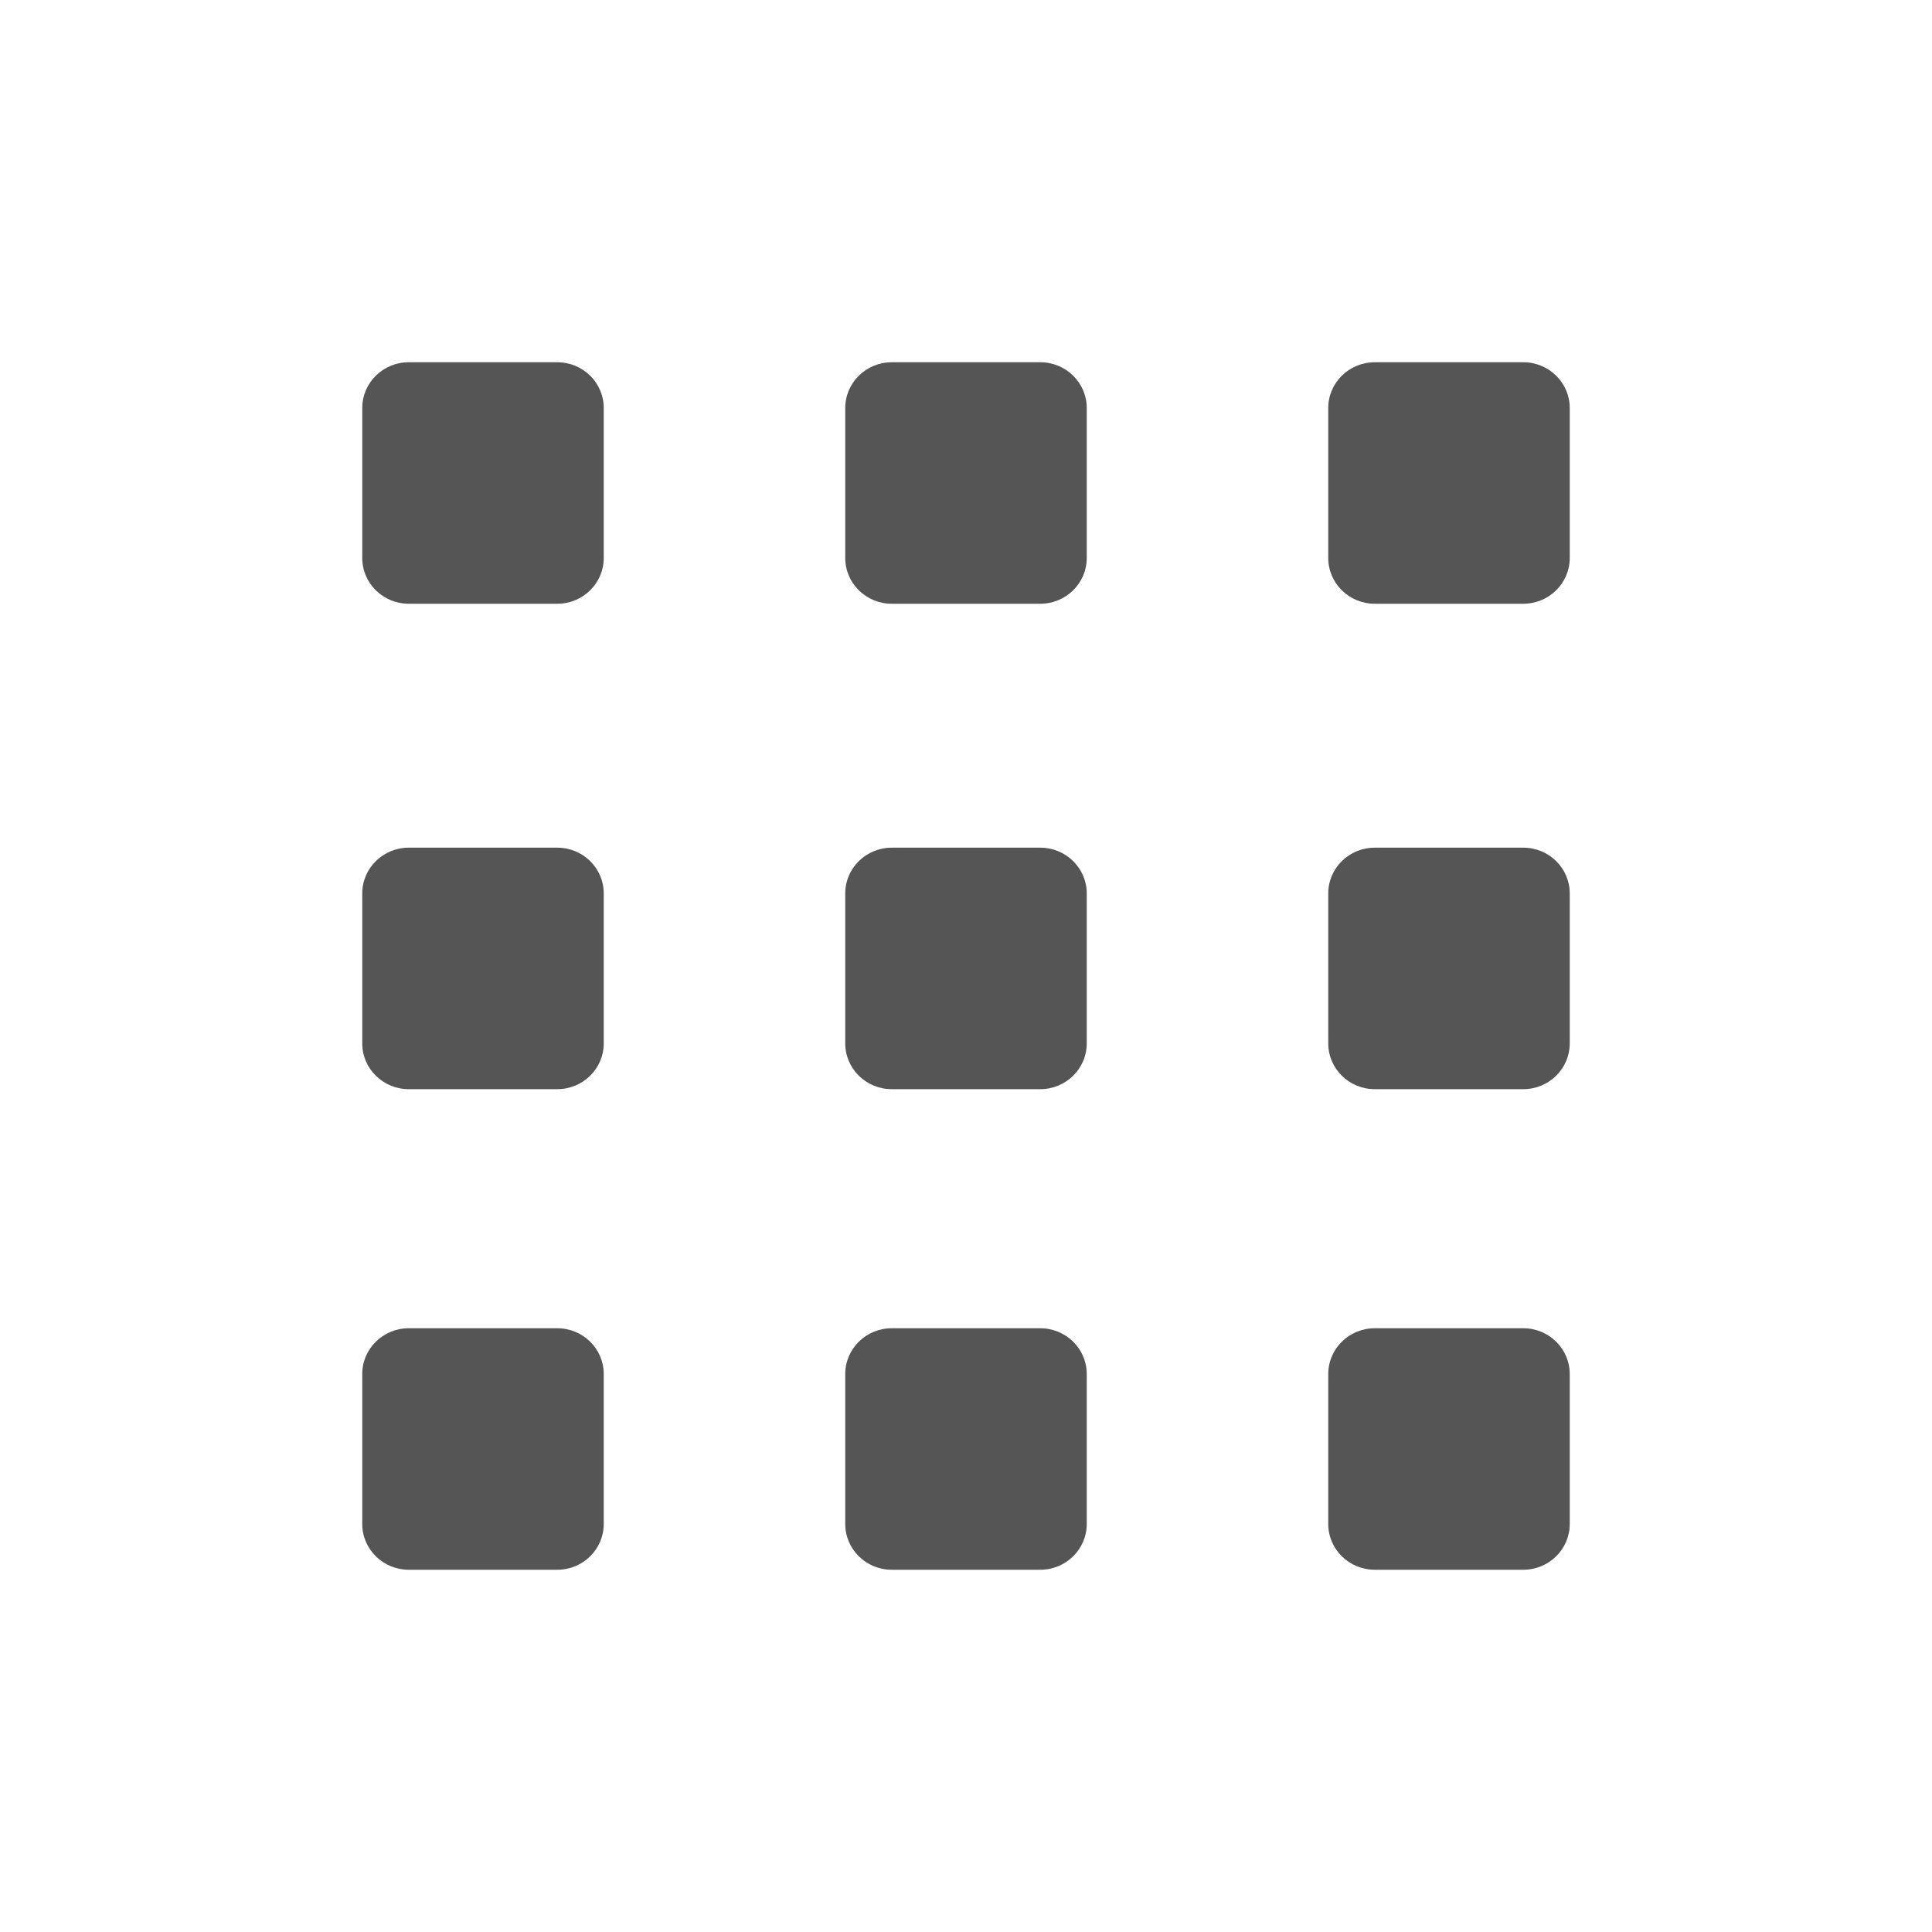
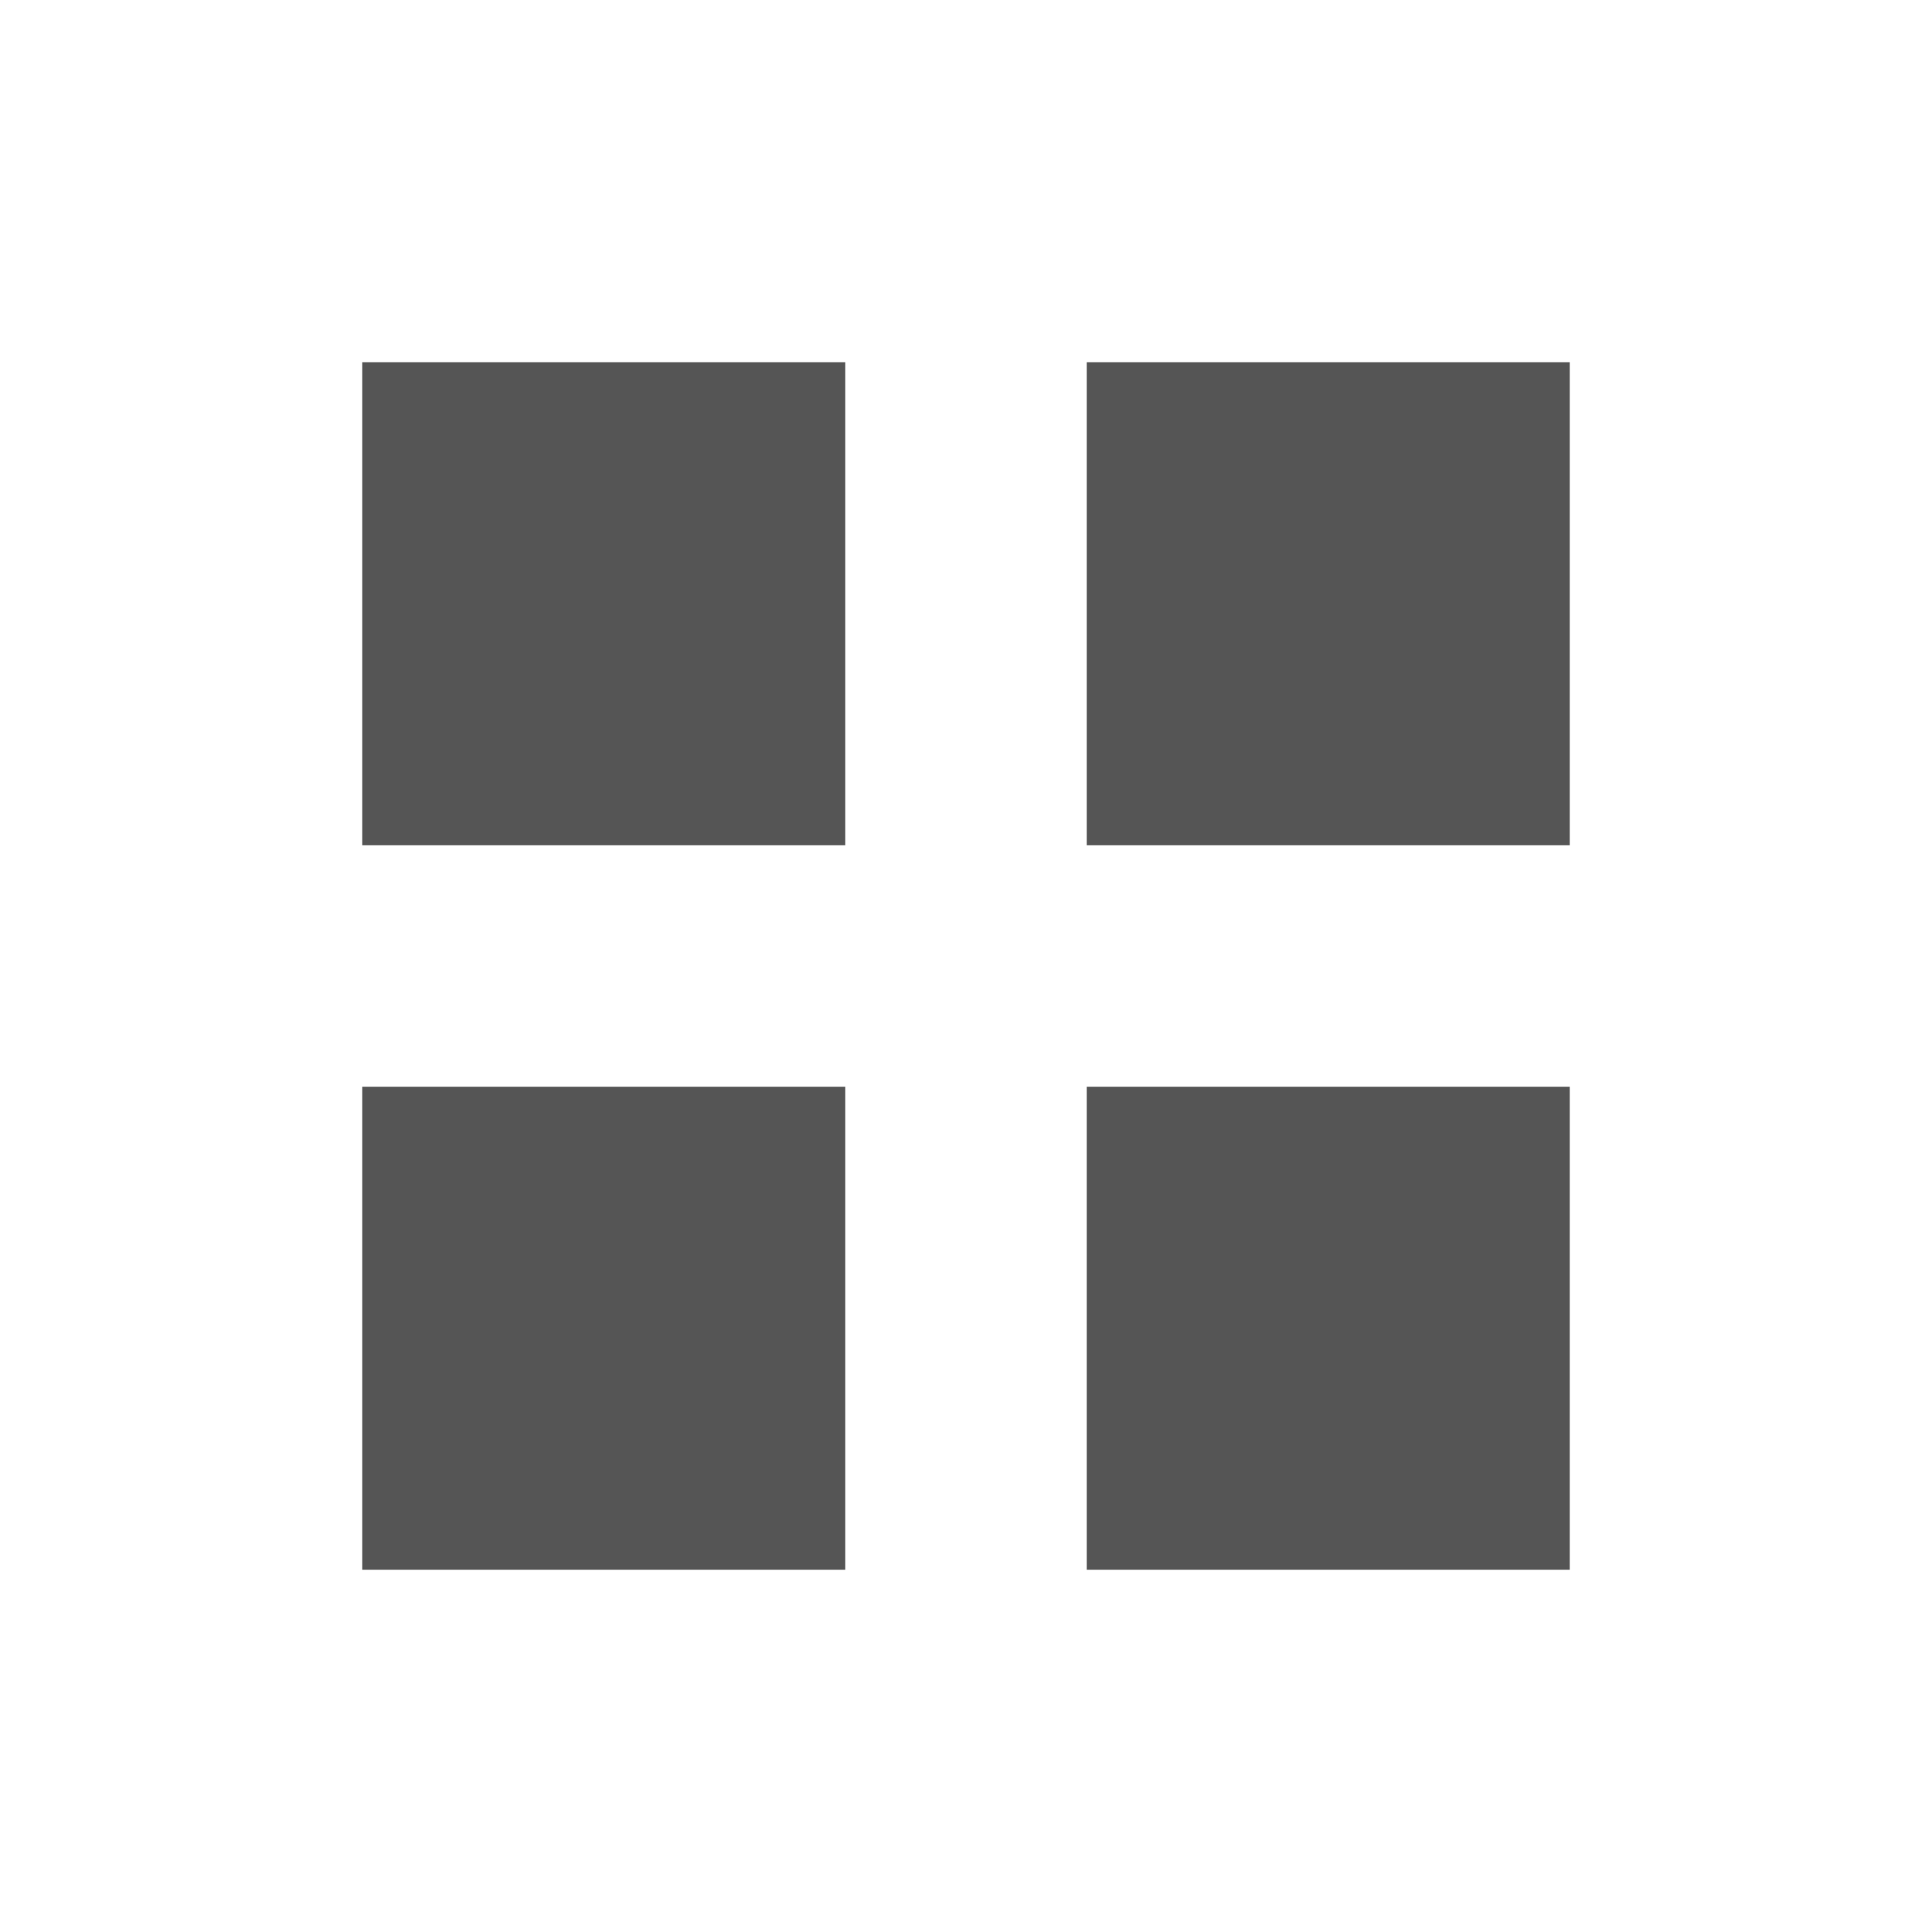
<svg xmlns="http://www.w3.org/2000/svg" id="svg7384" height="16" width="16" version="1.1">
-   <g id="layer12" transform="translate(-61 -867)">
-     <rect id="rect13363" style="color:#555555;enable-background:new;fill:#555555" rx=".385" ry=".379" height="2" width="2" y="870" x="64" />
-     <rect id="rect13365" style="color:#555555;enable-background:new;fill:#555555" rx=".385" ry=".379" height="2" width="2" y="870" x="68" />
-     <rect id="rect13367" style="color:#555555;enable-background:new;fill:#555555" rx=".385" ry=".379" height="2" width="2" y="870" x="72" />
-     <rect id="rect13369" style="color:#555555;enable-background:new;fill:#555555" rx=".385" ry=".379" height="2" width="2" y="874.02" x="64" />
-     <rect id="rect13371" style="color:#555555;enable-background:new;fill:#555555" rx=".385" ry=".379" height="2" width="2" y="874.02" x="68" />
-     <rect id="rect13373" style="color:#555555;enable-background:new;fill:#555555" rx=".385" ry=".379" height="2" width="2" y="874.02" x="72" />
-     <rect id="rect13375" style="color:#555555;enable-background:new;fill:#555555" rx=".385" ry=".379" height="2" width="2" y="878" x="64" />
-     <rect id="rect13377" style="color:#555555;enable-background:new;fill:#555555" rx=".385" ry=".379" height="2" width="2" y="878" x="68" />
-     <rect id="rect13379" style="color:#555555;enable-background:new;fill:#555555" rx=".385" ry=".379" height="2" width="2" y="878" x="72" />
-   </g>
+   <defs id="defs17" />
+   <rect x="3" y="3" width="4" height="4" ry="0" rx="0" style="color:#555555;fill:#555555;enable-background:new" id="rect13363" />
+   <rect x="9" y="3" width="4" height="4" ry="0" rx="0" style="color:#555555;fill:#555555;enable-background:new" id="rect13363-6" />
+   <rect x="3" y="9" width="4" height="4" ry="0" rx="0" style="color:#555555;fill:#555555;enable-background:new" id="rect13363-2" />
+   <rect x="9" y="9" width="4" height="4" ry="0" rx="0" style="color:#555555;fill:#555555;enable-background:new" id="rect13363-4" />
</svg>
